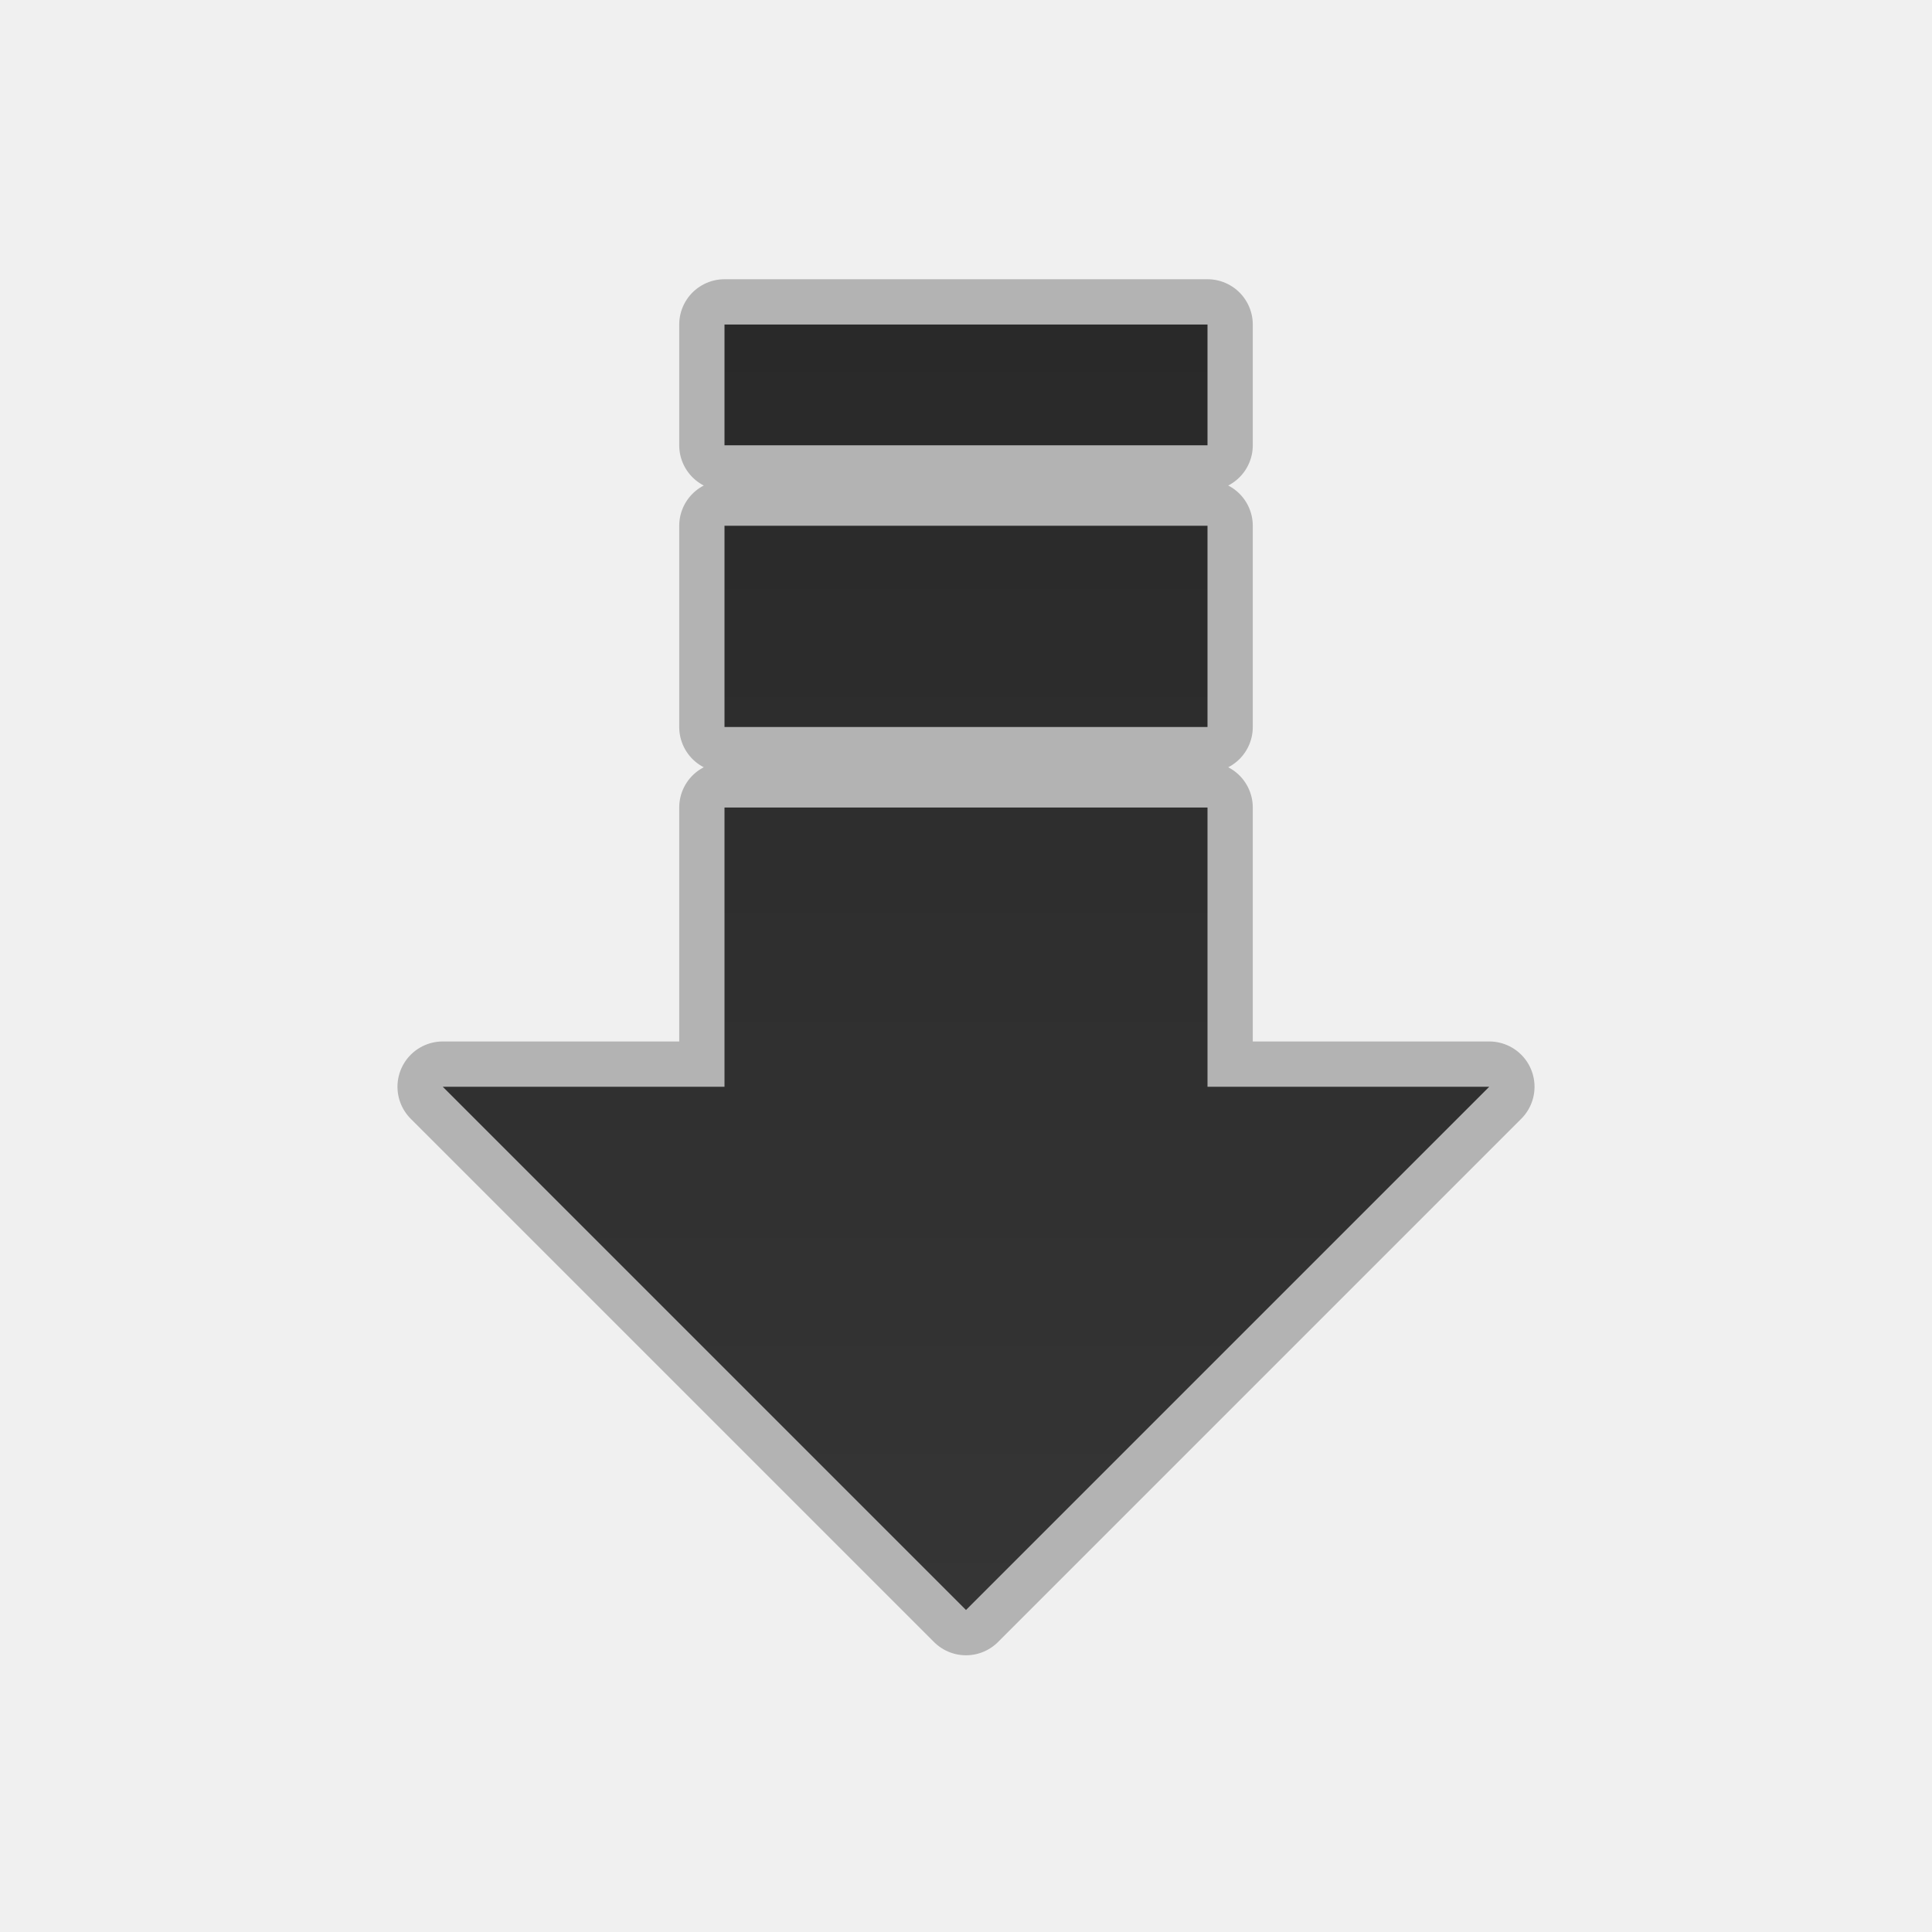
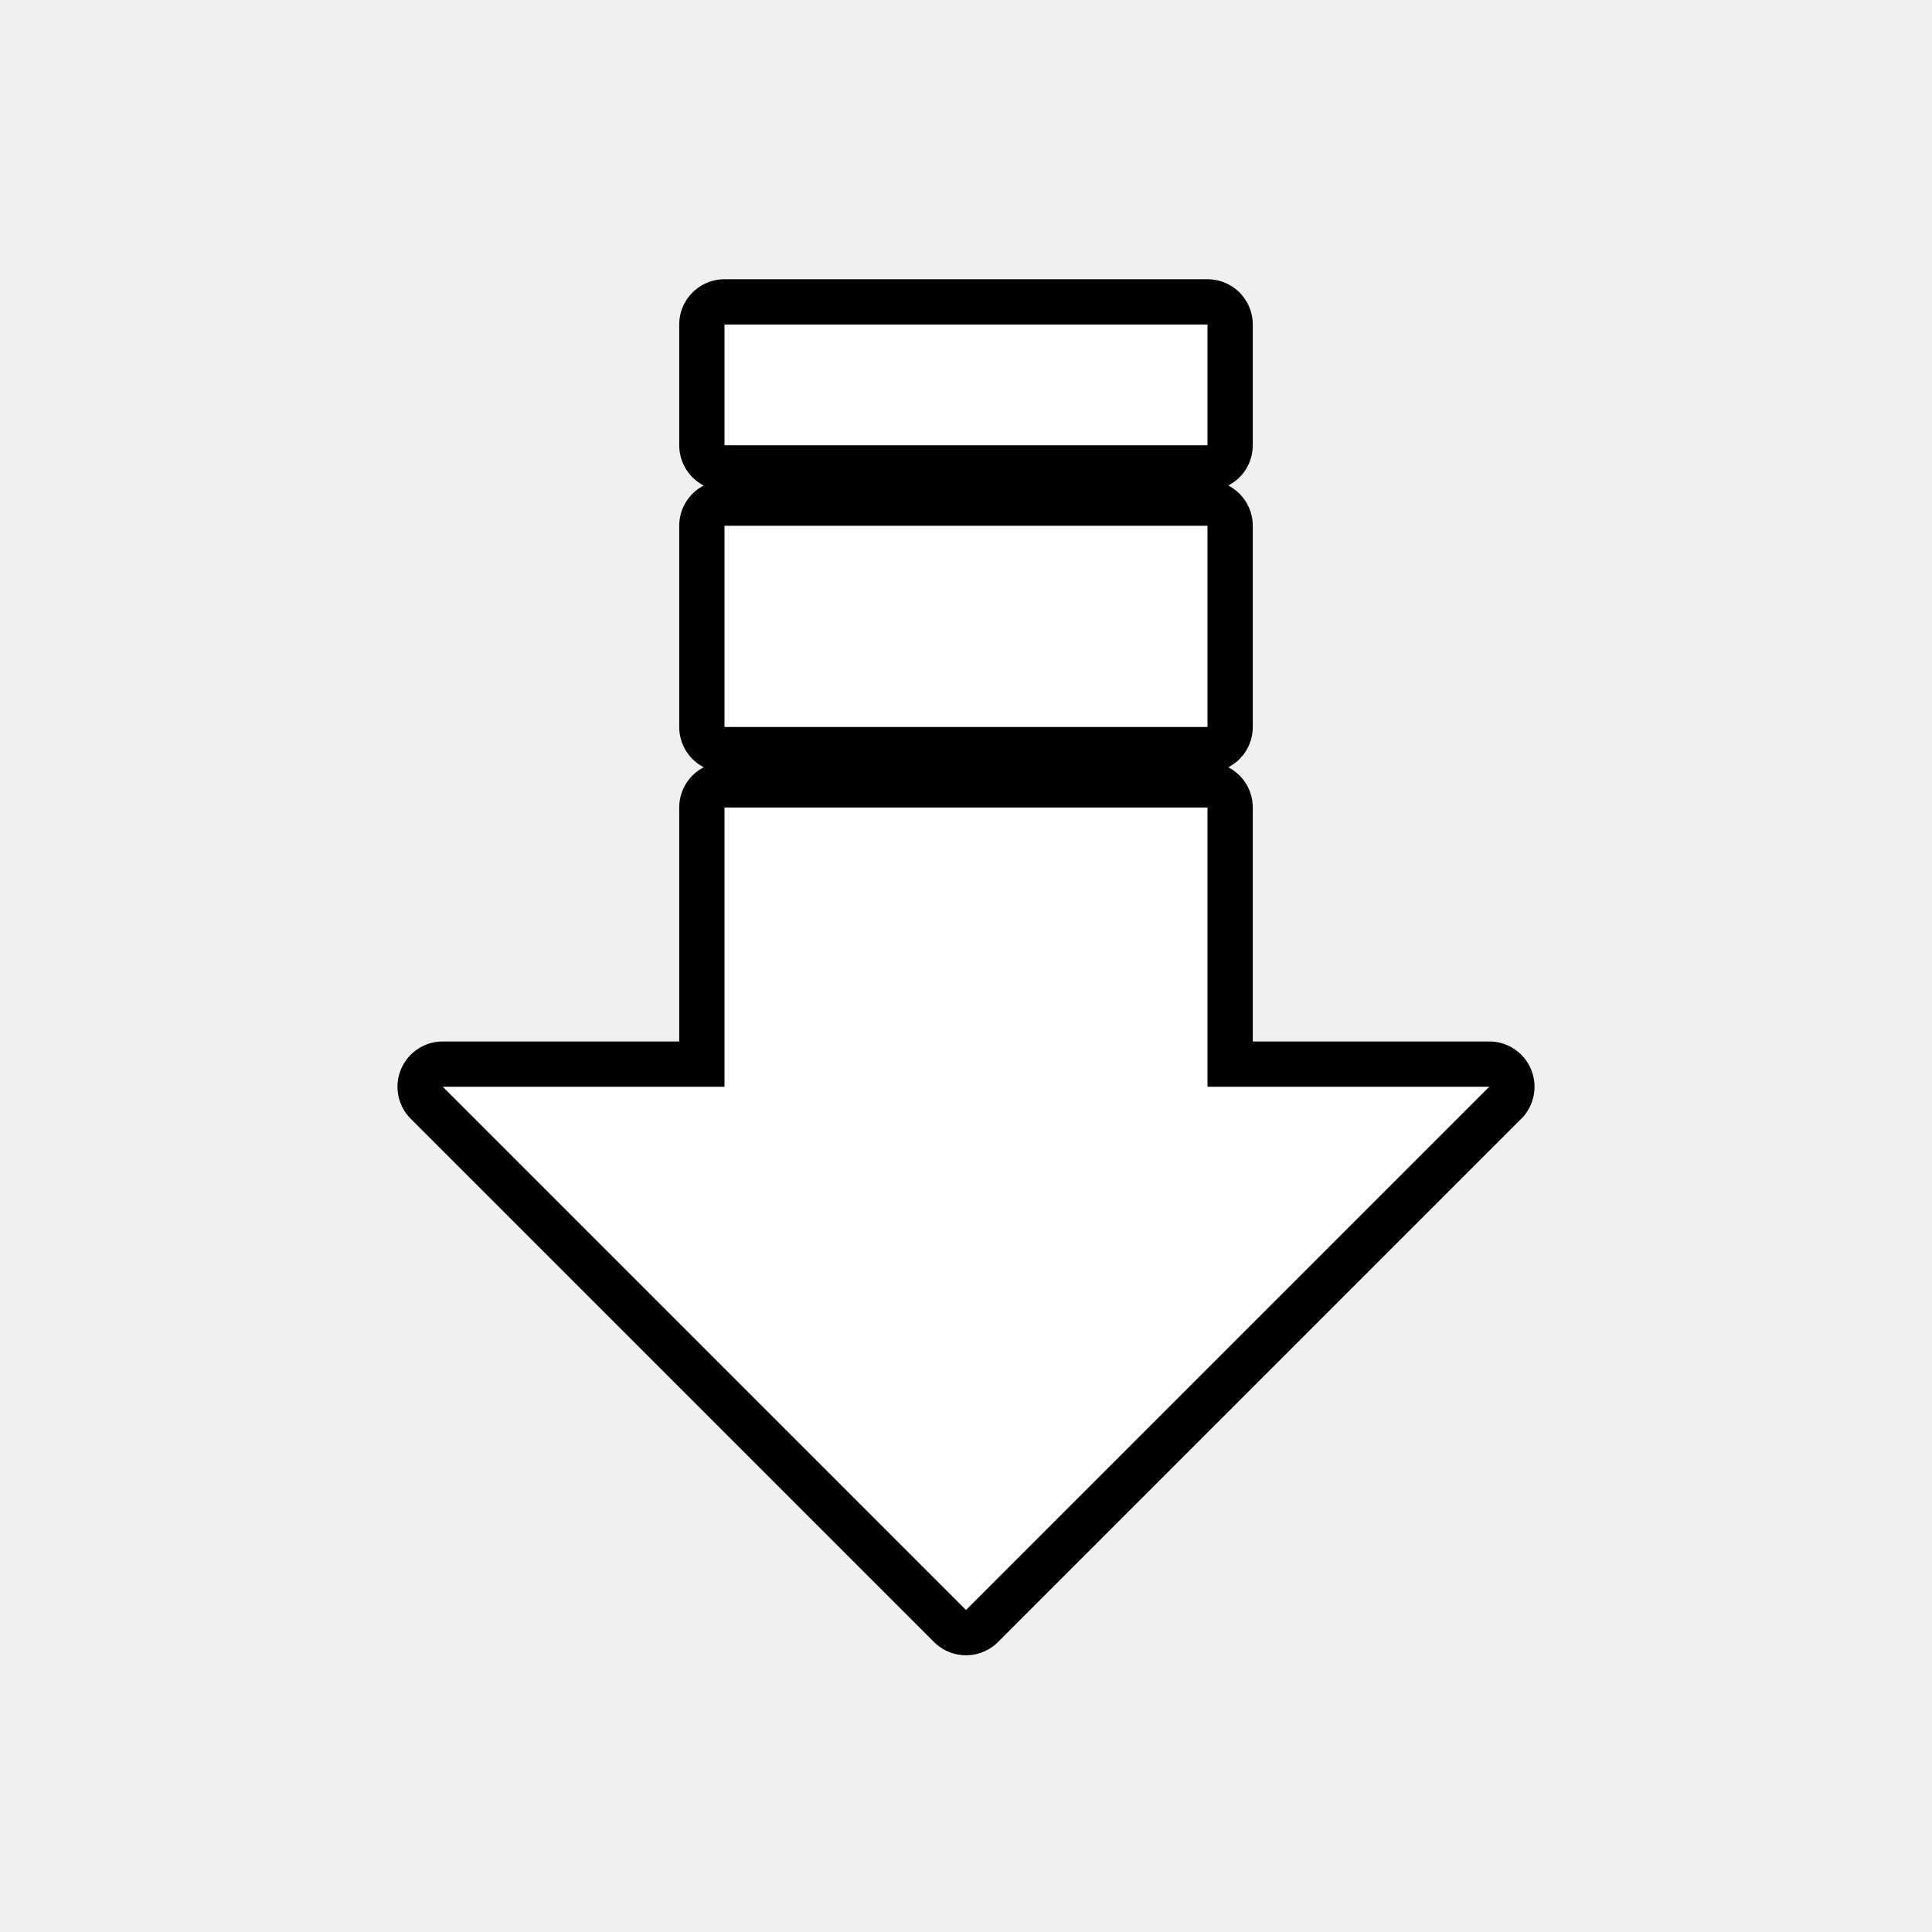
- <svg xmlns="http://www.w3.org/2000/svg" width="100%" height="100%" viewBox="0 0 96 96" version="1.1" xml:space="preserve" style="fill-rule:evenodd;clip-rule:evenodd;stroke-linejoin:round;stroke-miterlimit:1.414;">
-   <path d="M36,16.125l0,6l24,0l0,-6l-24,0Zm0,10l0,10l24,0l0,-10l-24,0Zm0,14l0,13.875l-14,0l26,26l26,-26l-14,0l0,-13.875l-24,0Z" style="fill:none;stroke:url(#_Linear1);stroke-width:4.5px;" />
-   <path d="M36,16.125l0,6l24,0l0,-6l-24,0Zm0,10l0,10l24,0l0,-10l-24,0Zm0,14l0,13.875l-14,0l26,26l26,-26l-14,0l0,-13.875l-24,0Z" style="fill:url(#_Linear2);" />
-   <defs>
+ <svg xmlns="http://www.w3.org/2000/svg" xmlns:xlink="http://www.w3.org/1999/xlink" width="100%" height="100%" viewBox="0 0 96 96" version="1.1" xml:space="preserve" style="fill-rule:evenodd;clip-rule:evenodd;stroke-linejoin:round;stroke-miterlimit:1.414;" id="svg18">
+   <path d="M36,16.125l0,6l24,0l0,-6l-24,0Zm0,10l0,10l24,0l0,-10l-24,0Zm0,14l0,13.875l-14,0l26,26l26,-26l-14,0l0,-13.875l-24,0Z" style="fill:none;stroke:#000000;stroke-width:4.5px;stroke-opacity:1" id="path2" />
+   <path d="M36,16.125l0,6l24,0l0,-6l-24,0Zm0,10l0,10l24,0l0,-10l-24,0Zm0,14l0,13.875l-14,0l26,26l26,-26l-14,0l0,-13.875l-24,0Z" style="fill:#ffffff;fill-opacity:1" id="path4" />
+   <defs id="defs16">
    <linearGradient id="_Linear1" x1="0" y1="0" x2="1" y2="0" gradientUnits="userSpaceOnUse" gradientTransform="matrix(-3.23856,-1390.96,1390.96,-3.23856,-1017.78,1475.68)">
-       <stop offset="0" style="stop-color:#fff;stop-opacity:0.302" />
-       <stop offset="1" style="stop-color:#b3b3b3;stop-opacity:1" />
+       <stop offset="0" style="stop-color:#fff;stop-opacity:0.302" id="stop6" />
+       <stop offset="1" style="stop-color:#b3b3b3;stop-opacity:1" id="stop8" />
    </linearGradient>
-     <linearGradient id="_Linear2" x1="0" y1="0" x2="1" y2="0" gradientUnits="userSpaceOnUse" gradientTransform="matrix(-0.718072,63.875,-63.875,-0.718072,48,16.125)">
-       <stop offset="0" style="stop-color:#292929;stop-opacity:1" />
-       <stop offset="1" style="stop-color:#353535;stop-opacity:1" />
+     <linearGradient id="_Linear2" x1="0" y1="0" x2="1" y2="0" gradientUnits="userSpaceOnUse" gradientTransform="matrix(-0.718072,63.875,-63.875,-0.718072,48,16.125)" xlink:href="#_Linear1">
+       <stop offset="0" style="stop-color:#292929;stop-opacity:1" id="stop11" />
+       <stop offset="1" style="stop-color:#353535;stop-opacity:1" id="stop13" />
    </linearGradient>
  </defs>
</svg>
